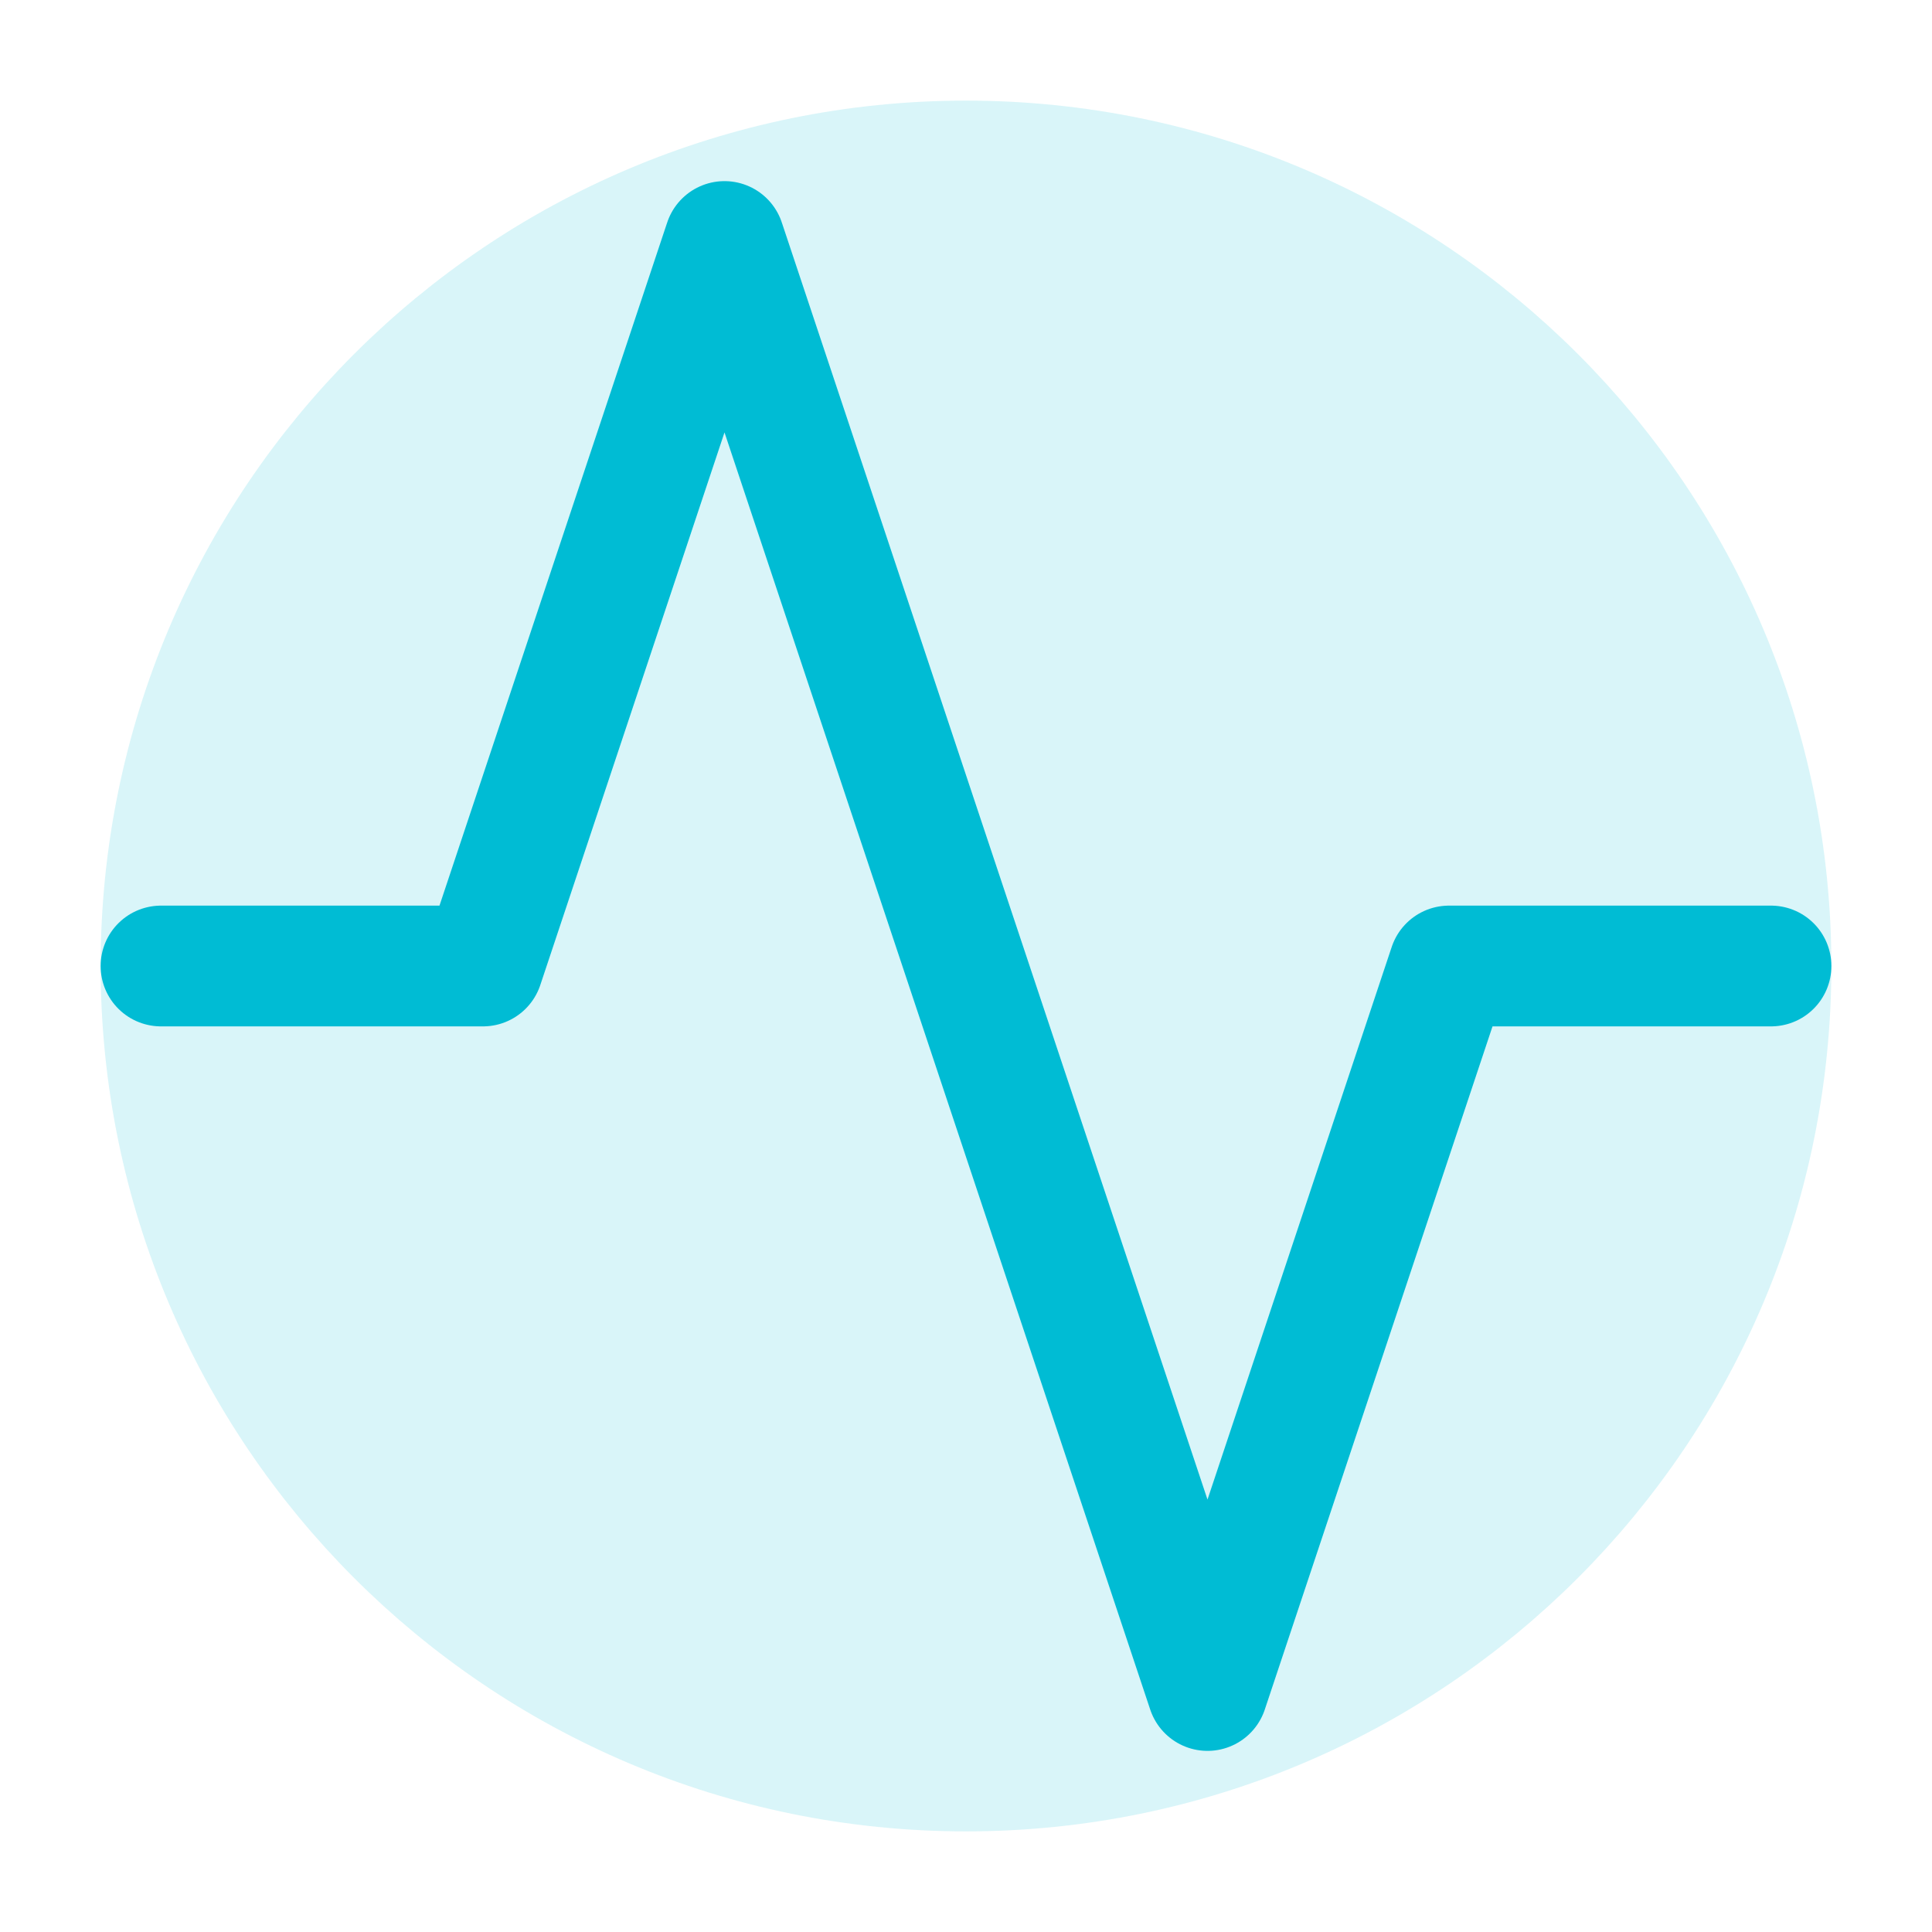
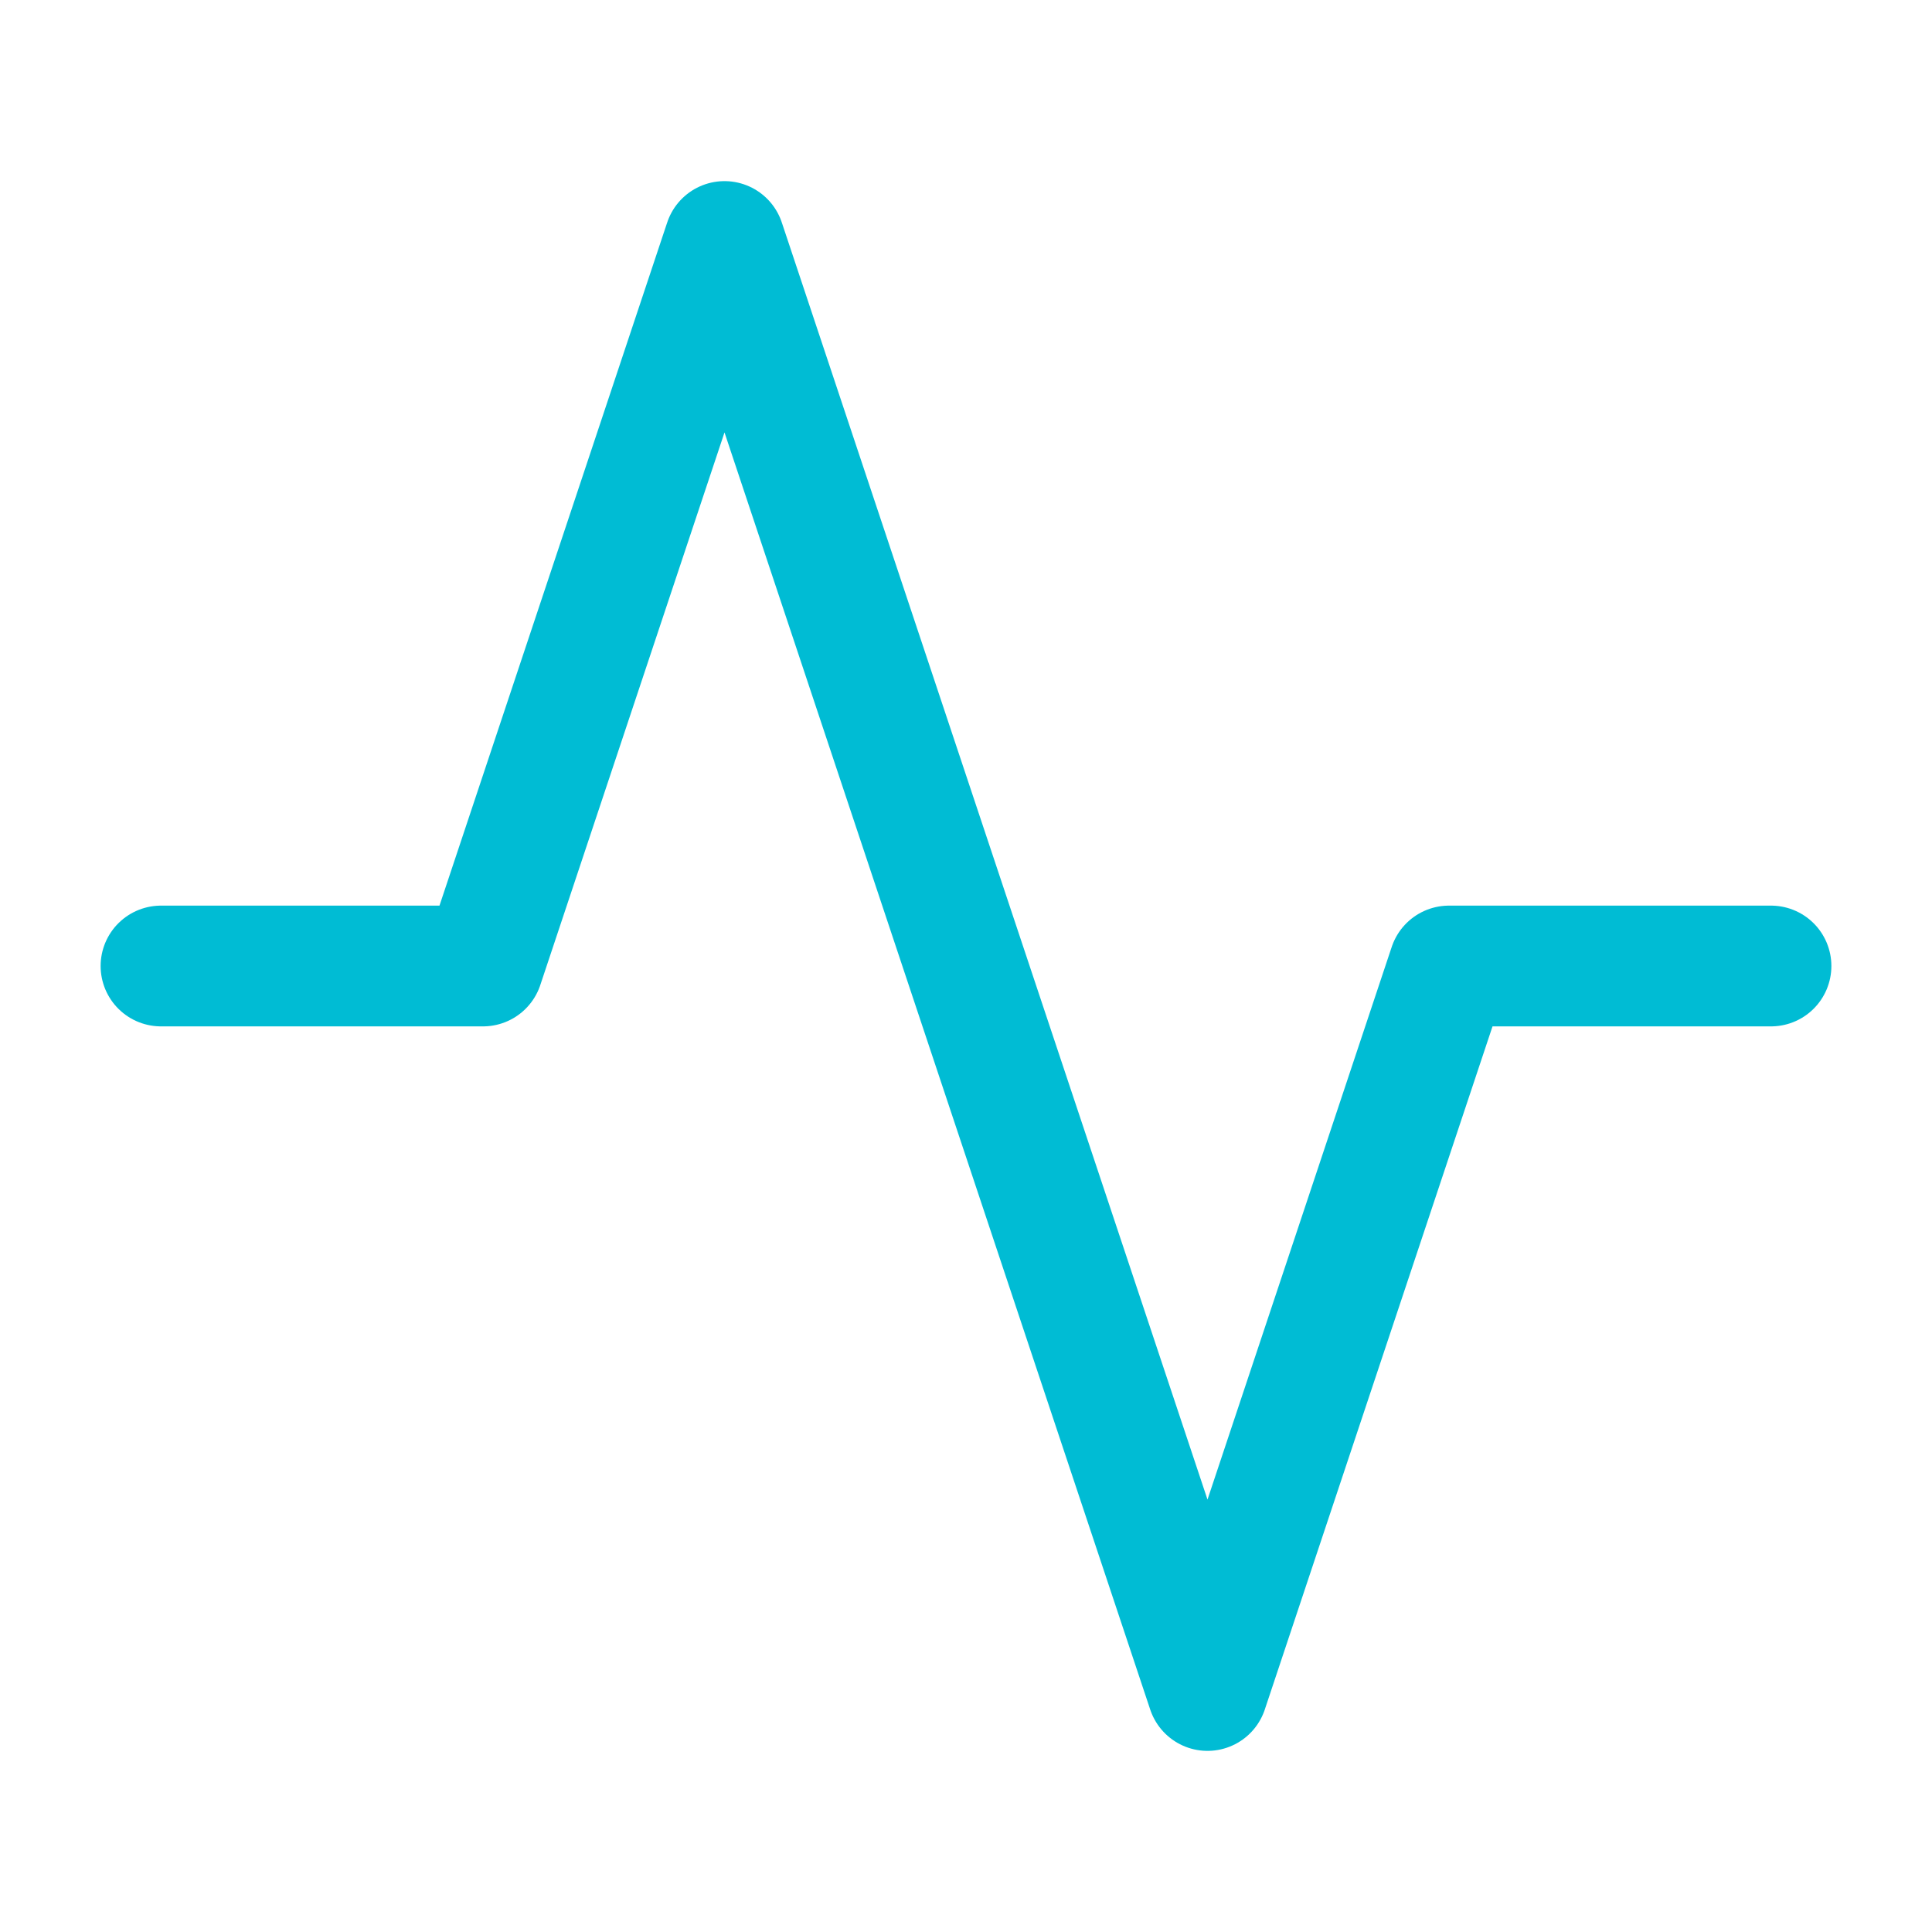
<svg xmlns="http://www.w3.org/2000/svg" width="48" height="48" viewBox="0 0 24 24" fill="none" stroke="#00bcd4" stroke-width="1.5" stroke-linecap="round" stroke-linejoin="round">
  <path d="M22 12h-4l-3 9L9 3l-3 9H2" />
-   <circle cx="12" cy="12" r="10" opacity="0.15" fill="#00bcd4" />
</svg>
